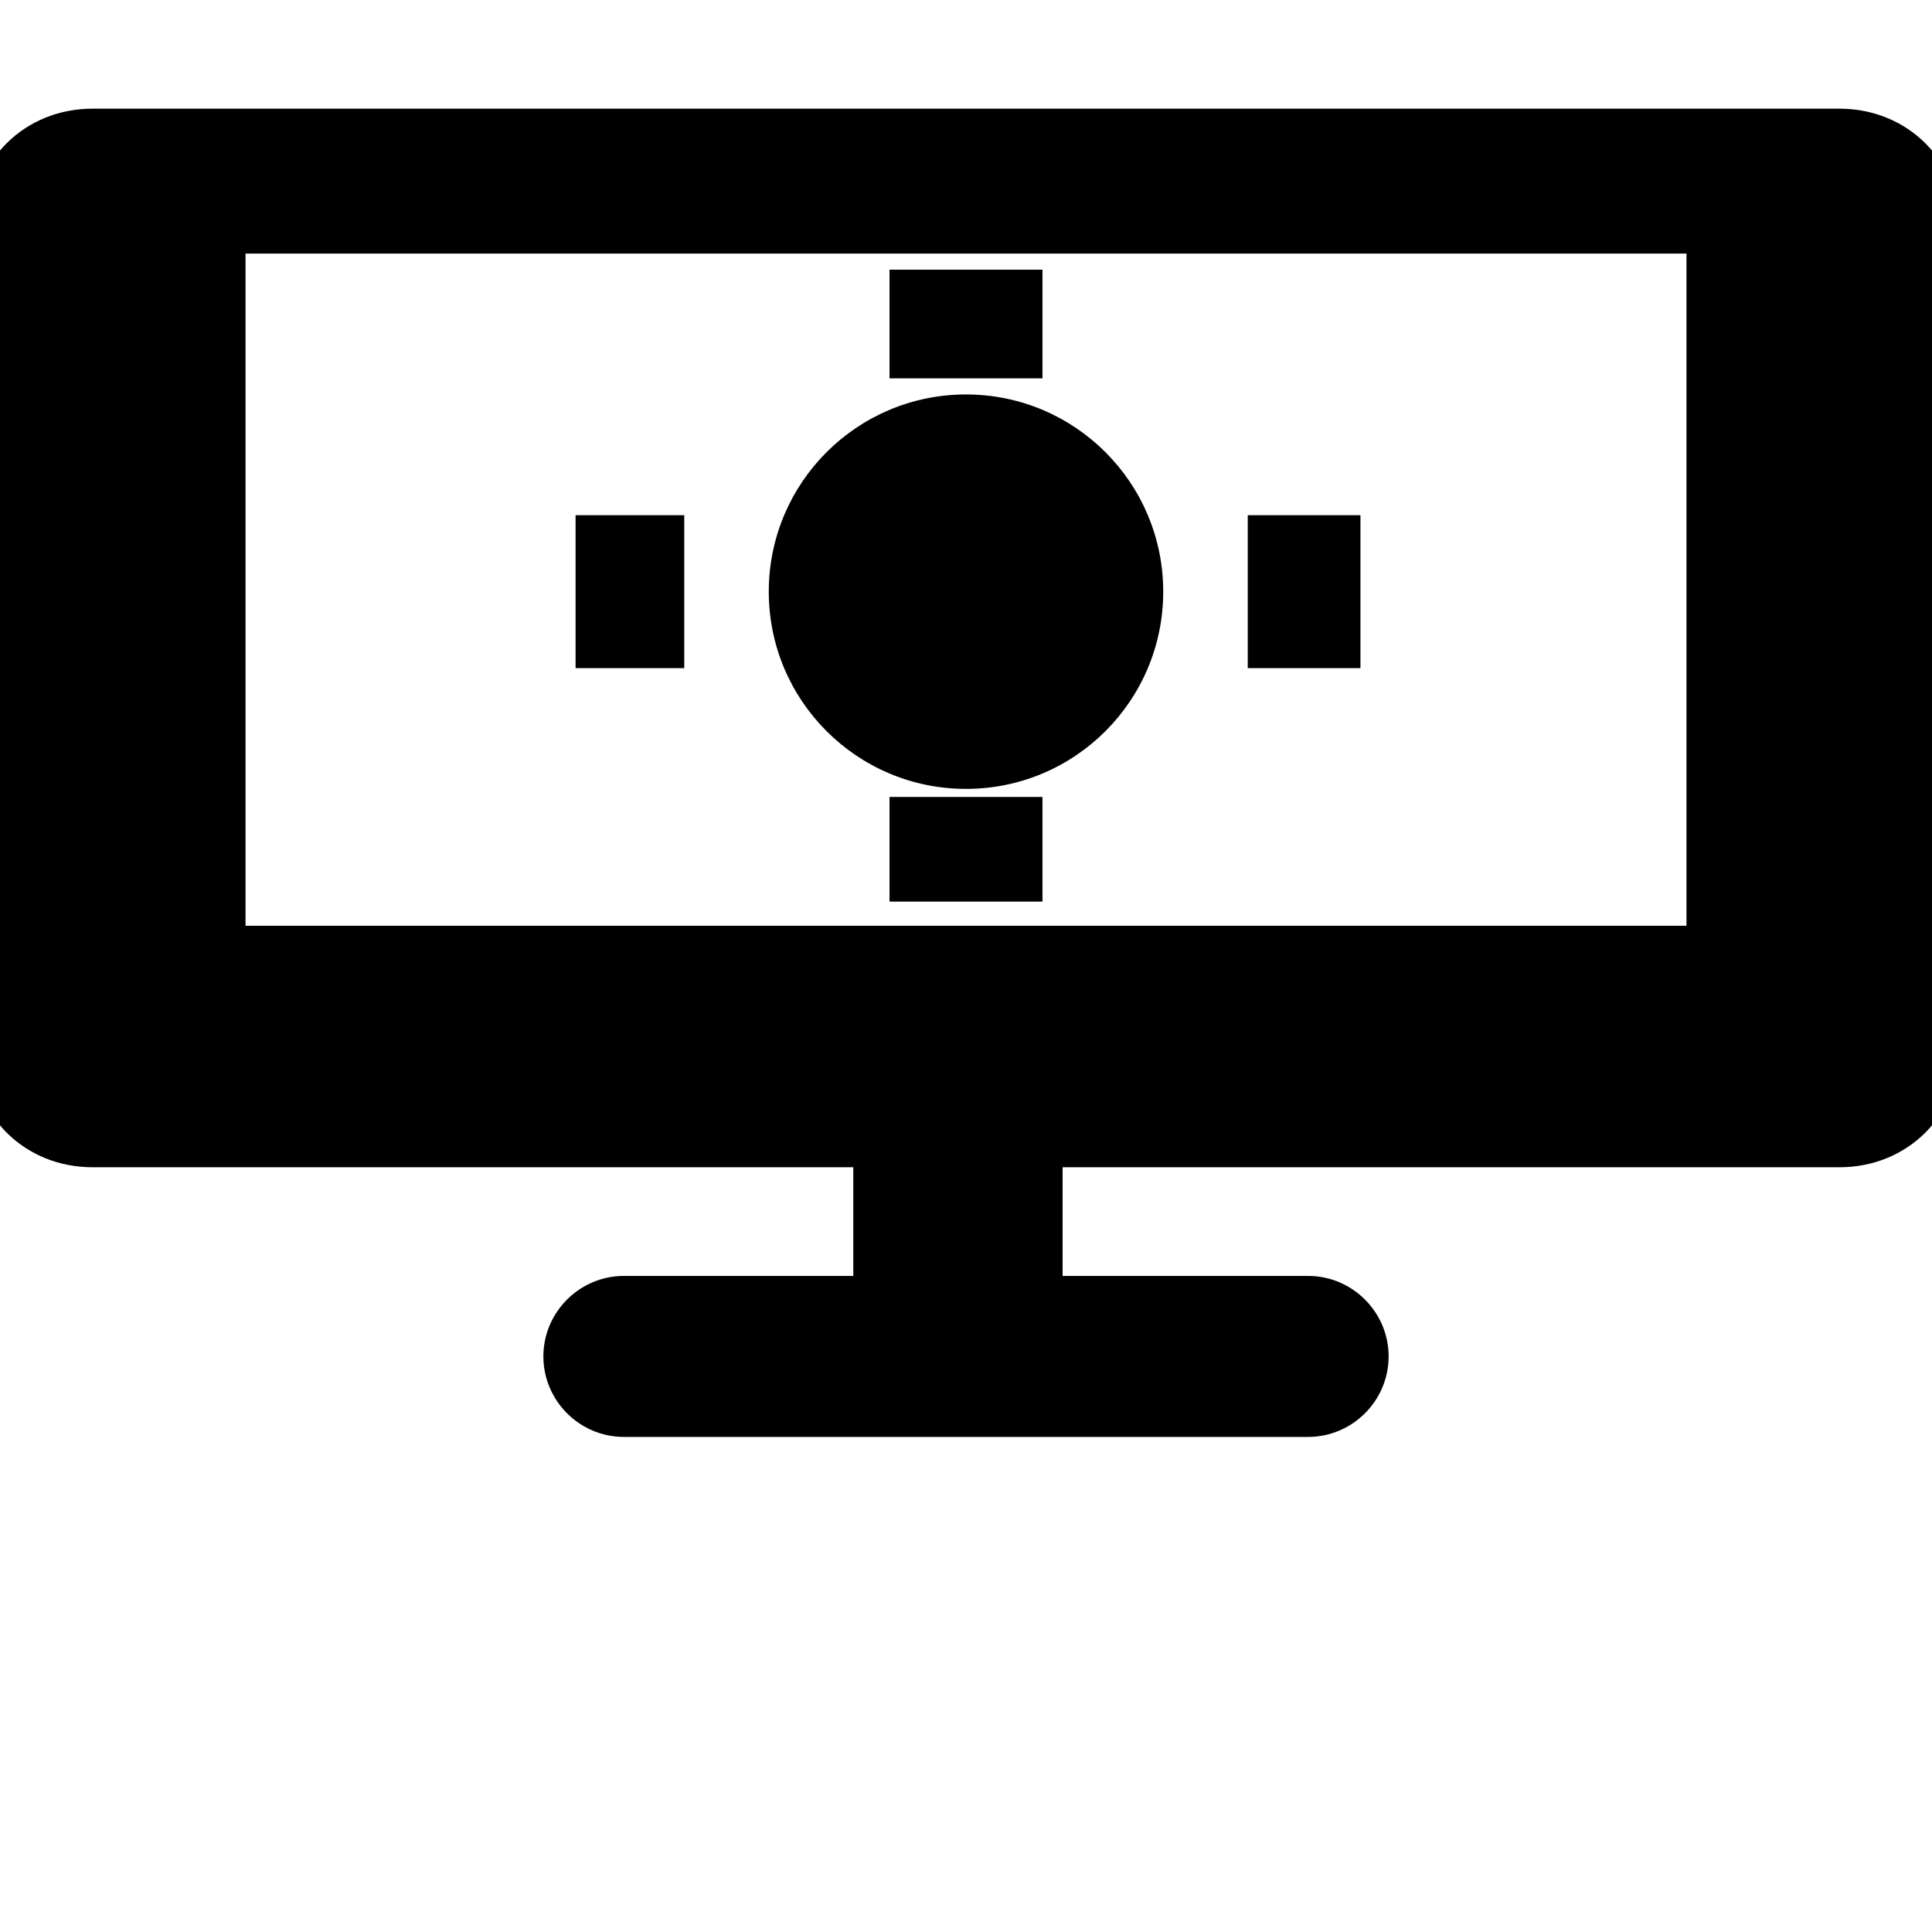
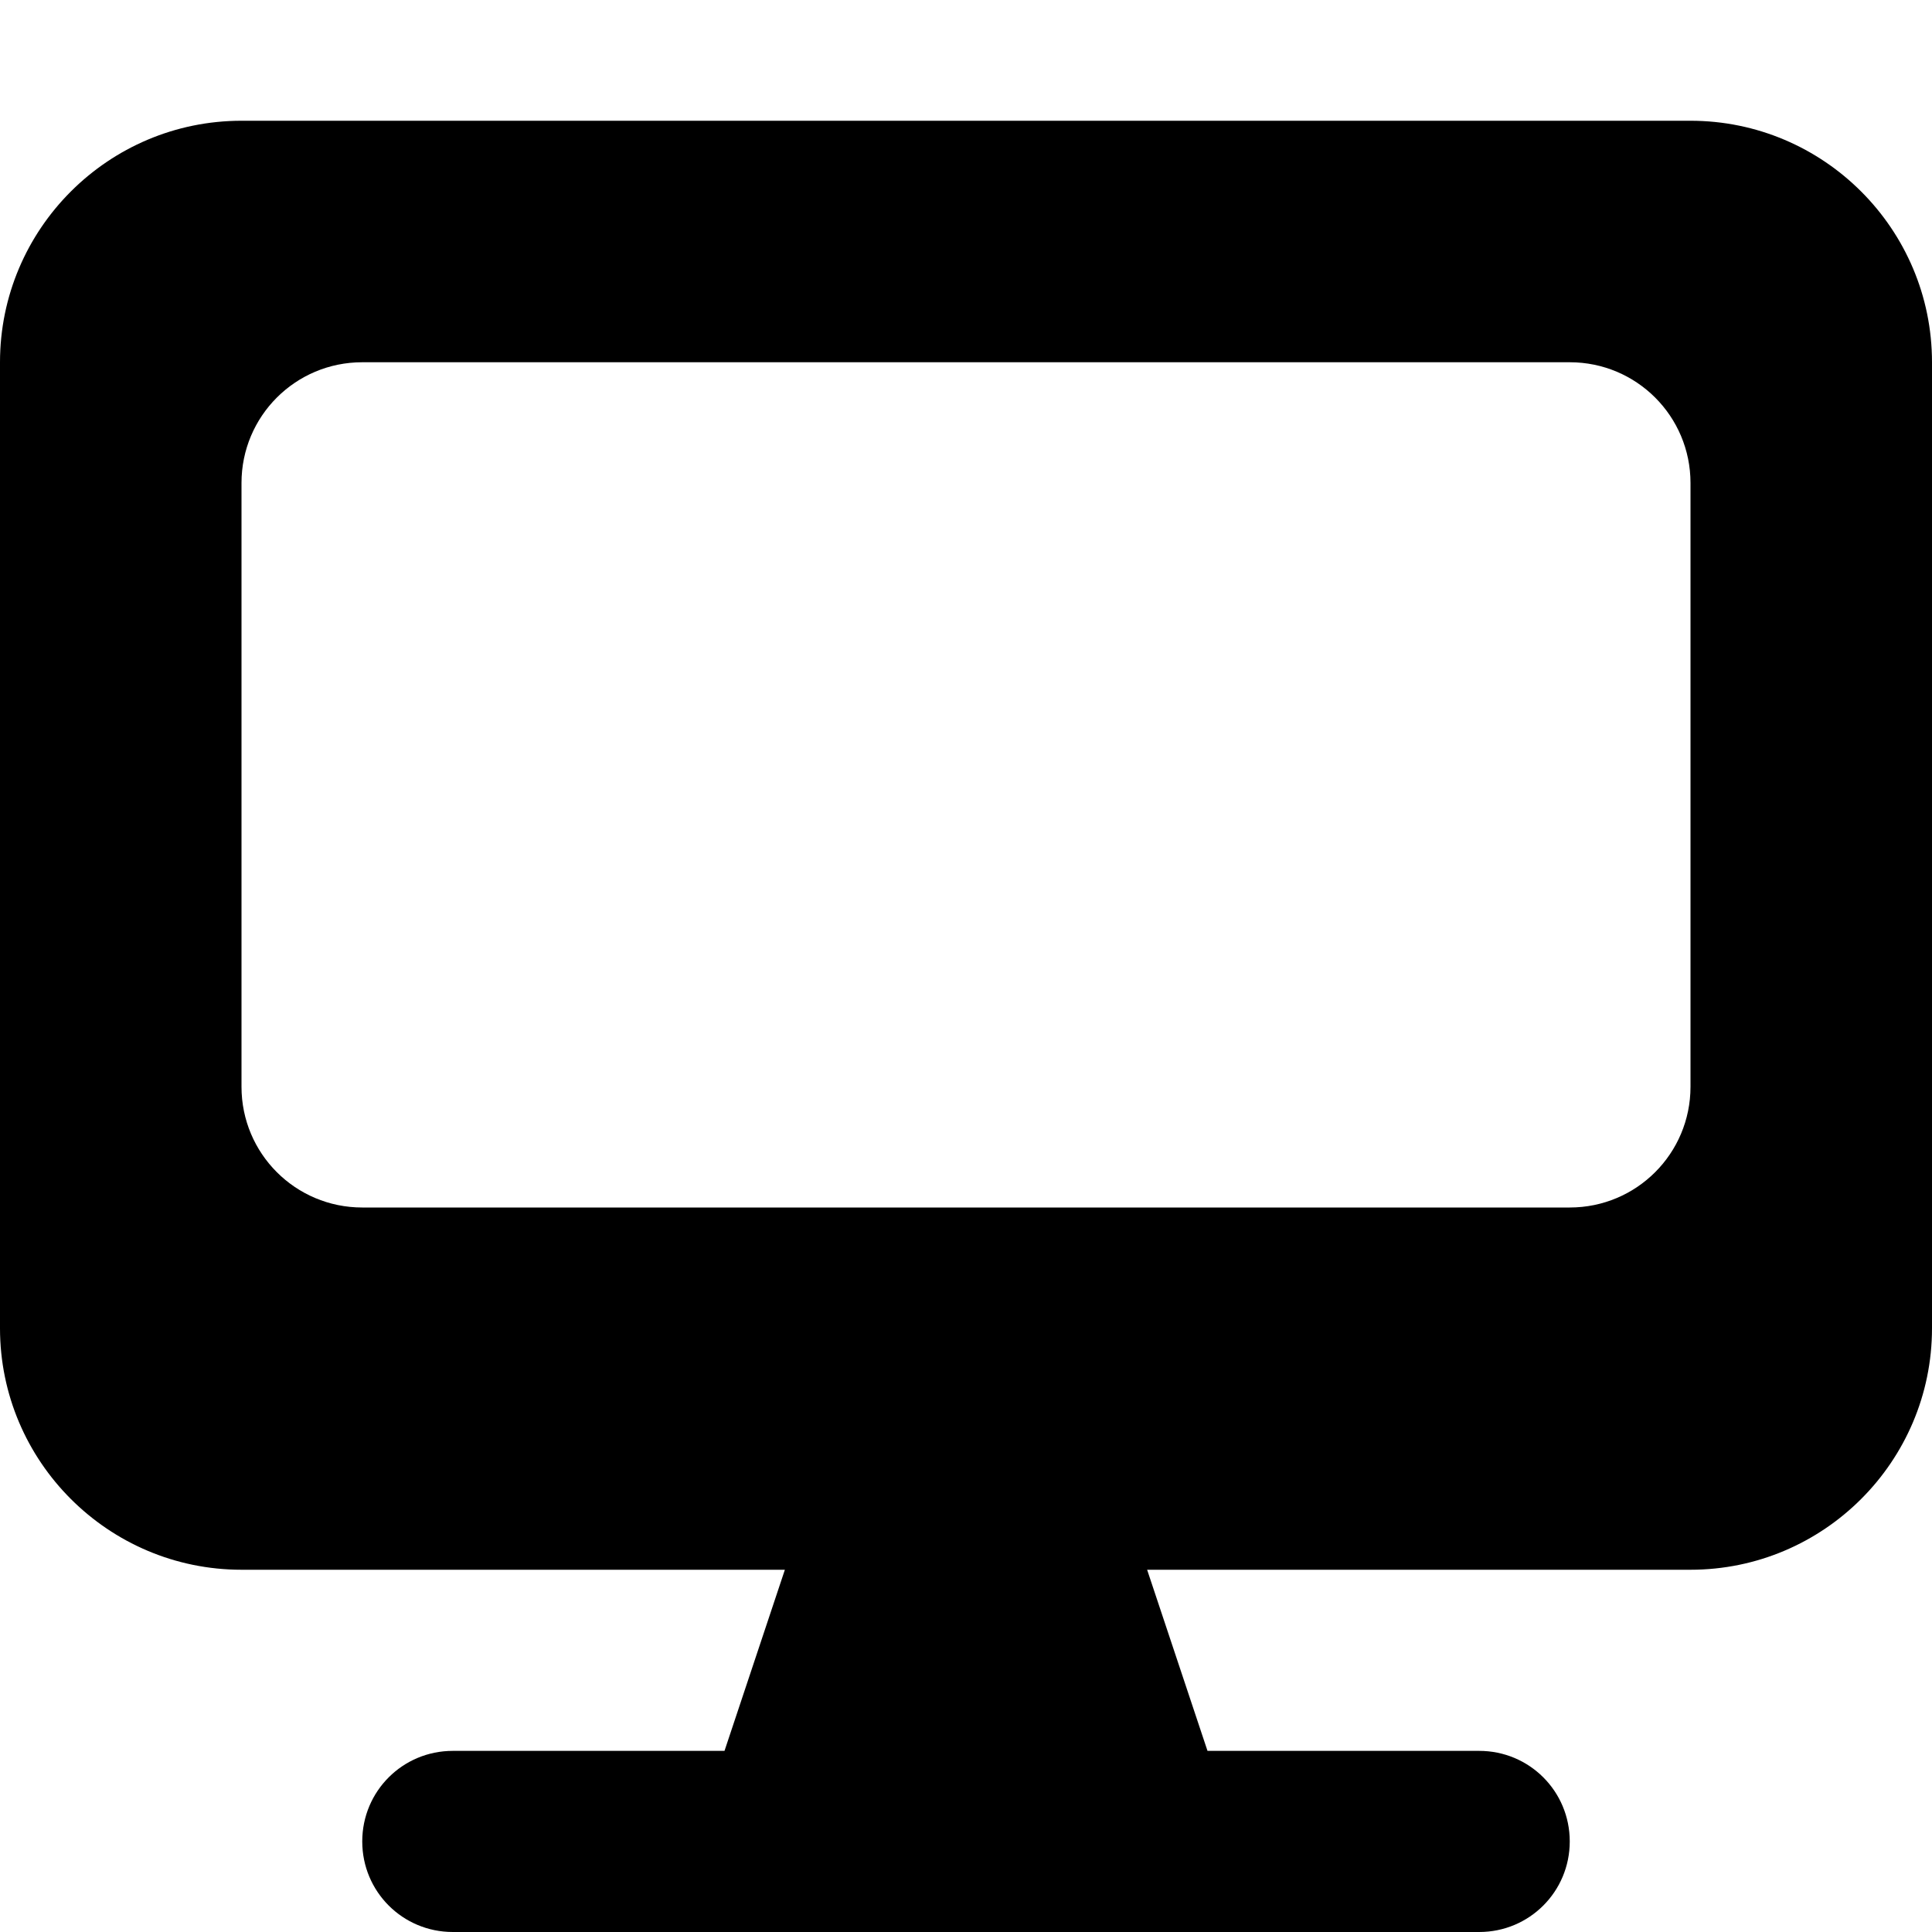
- <svg xmlns="http://www.w3.org/2000/svg" viewBox="0 0 24 24">
-   <path fill="currentColor" fill-rule="evenodd" d="M1.15 1.35h21.7c.85 0 1.5.65 1.5 1.5v10.15c0 .85-.65 1.5-1.5 1.5H13.2v1.35h3.05c.55 0 1 .45 1 1s-.45 1-1 1H7.75c-.55 0-1-.45-1-1s.45-1 1-1h2.85v-1.35H1.15c-.85 0-1.5-.65-1.5-1.5V2.85c0-.85.65-1.5 1.5-1.5zM3.05 3.15h17.9v8.35H3.05V3.15z" />
-   <circle fill="currentColor" cx="12" cy="7.35" r="2.45" />
-   <path fill="currentColor" d="M11.05 3.35h1.9v1.35h-1.9zm0 6.55h1.9V11.2h-1.9zM7.15 6.4h1.35v1.9H7.15zm8.35 0H16.9v1.9h-1.4z" />
+ <svg xmlns="http://www.w3.org/2000/svg" viewBox="0 0 512 512">
+   <path fill="currentColor" d="M64 32C28.7 32 0 60.7 0 96L0 352c0 35.3 28.7 64 64 64l144 0-16 48-72 0c-13.3 0-24 10.7-24 24s10.7 24 24 24l272 0c13.3 0 24-10.7 24-24s-10.7-24-24-24l-72 0-16-48 144 0c35.3 0 64-28.7 64-64l0-256c0-35.3-28.7-64-64-64L64 32zM96 96l320 0c17.7 0 32 14.3 32 32l0 160c0 17.7-14.3 32-32 32L96 320c-17.7 0-32-14.3-32-32l0-160c0-17.7 14.3-32 32-32z" />
</svg>
